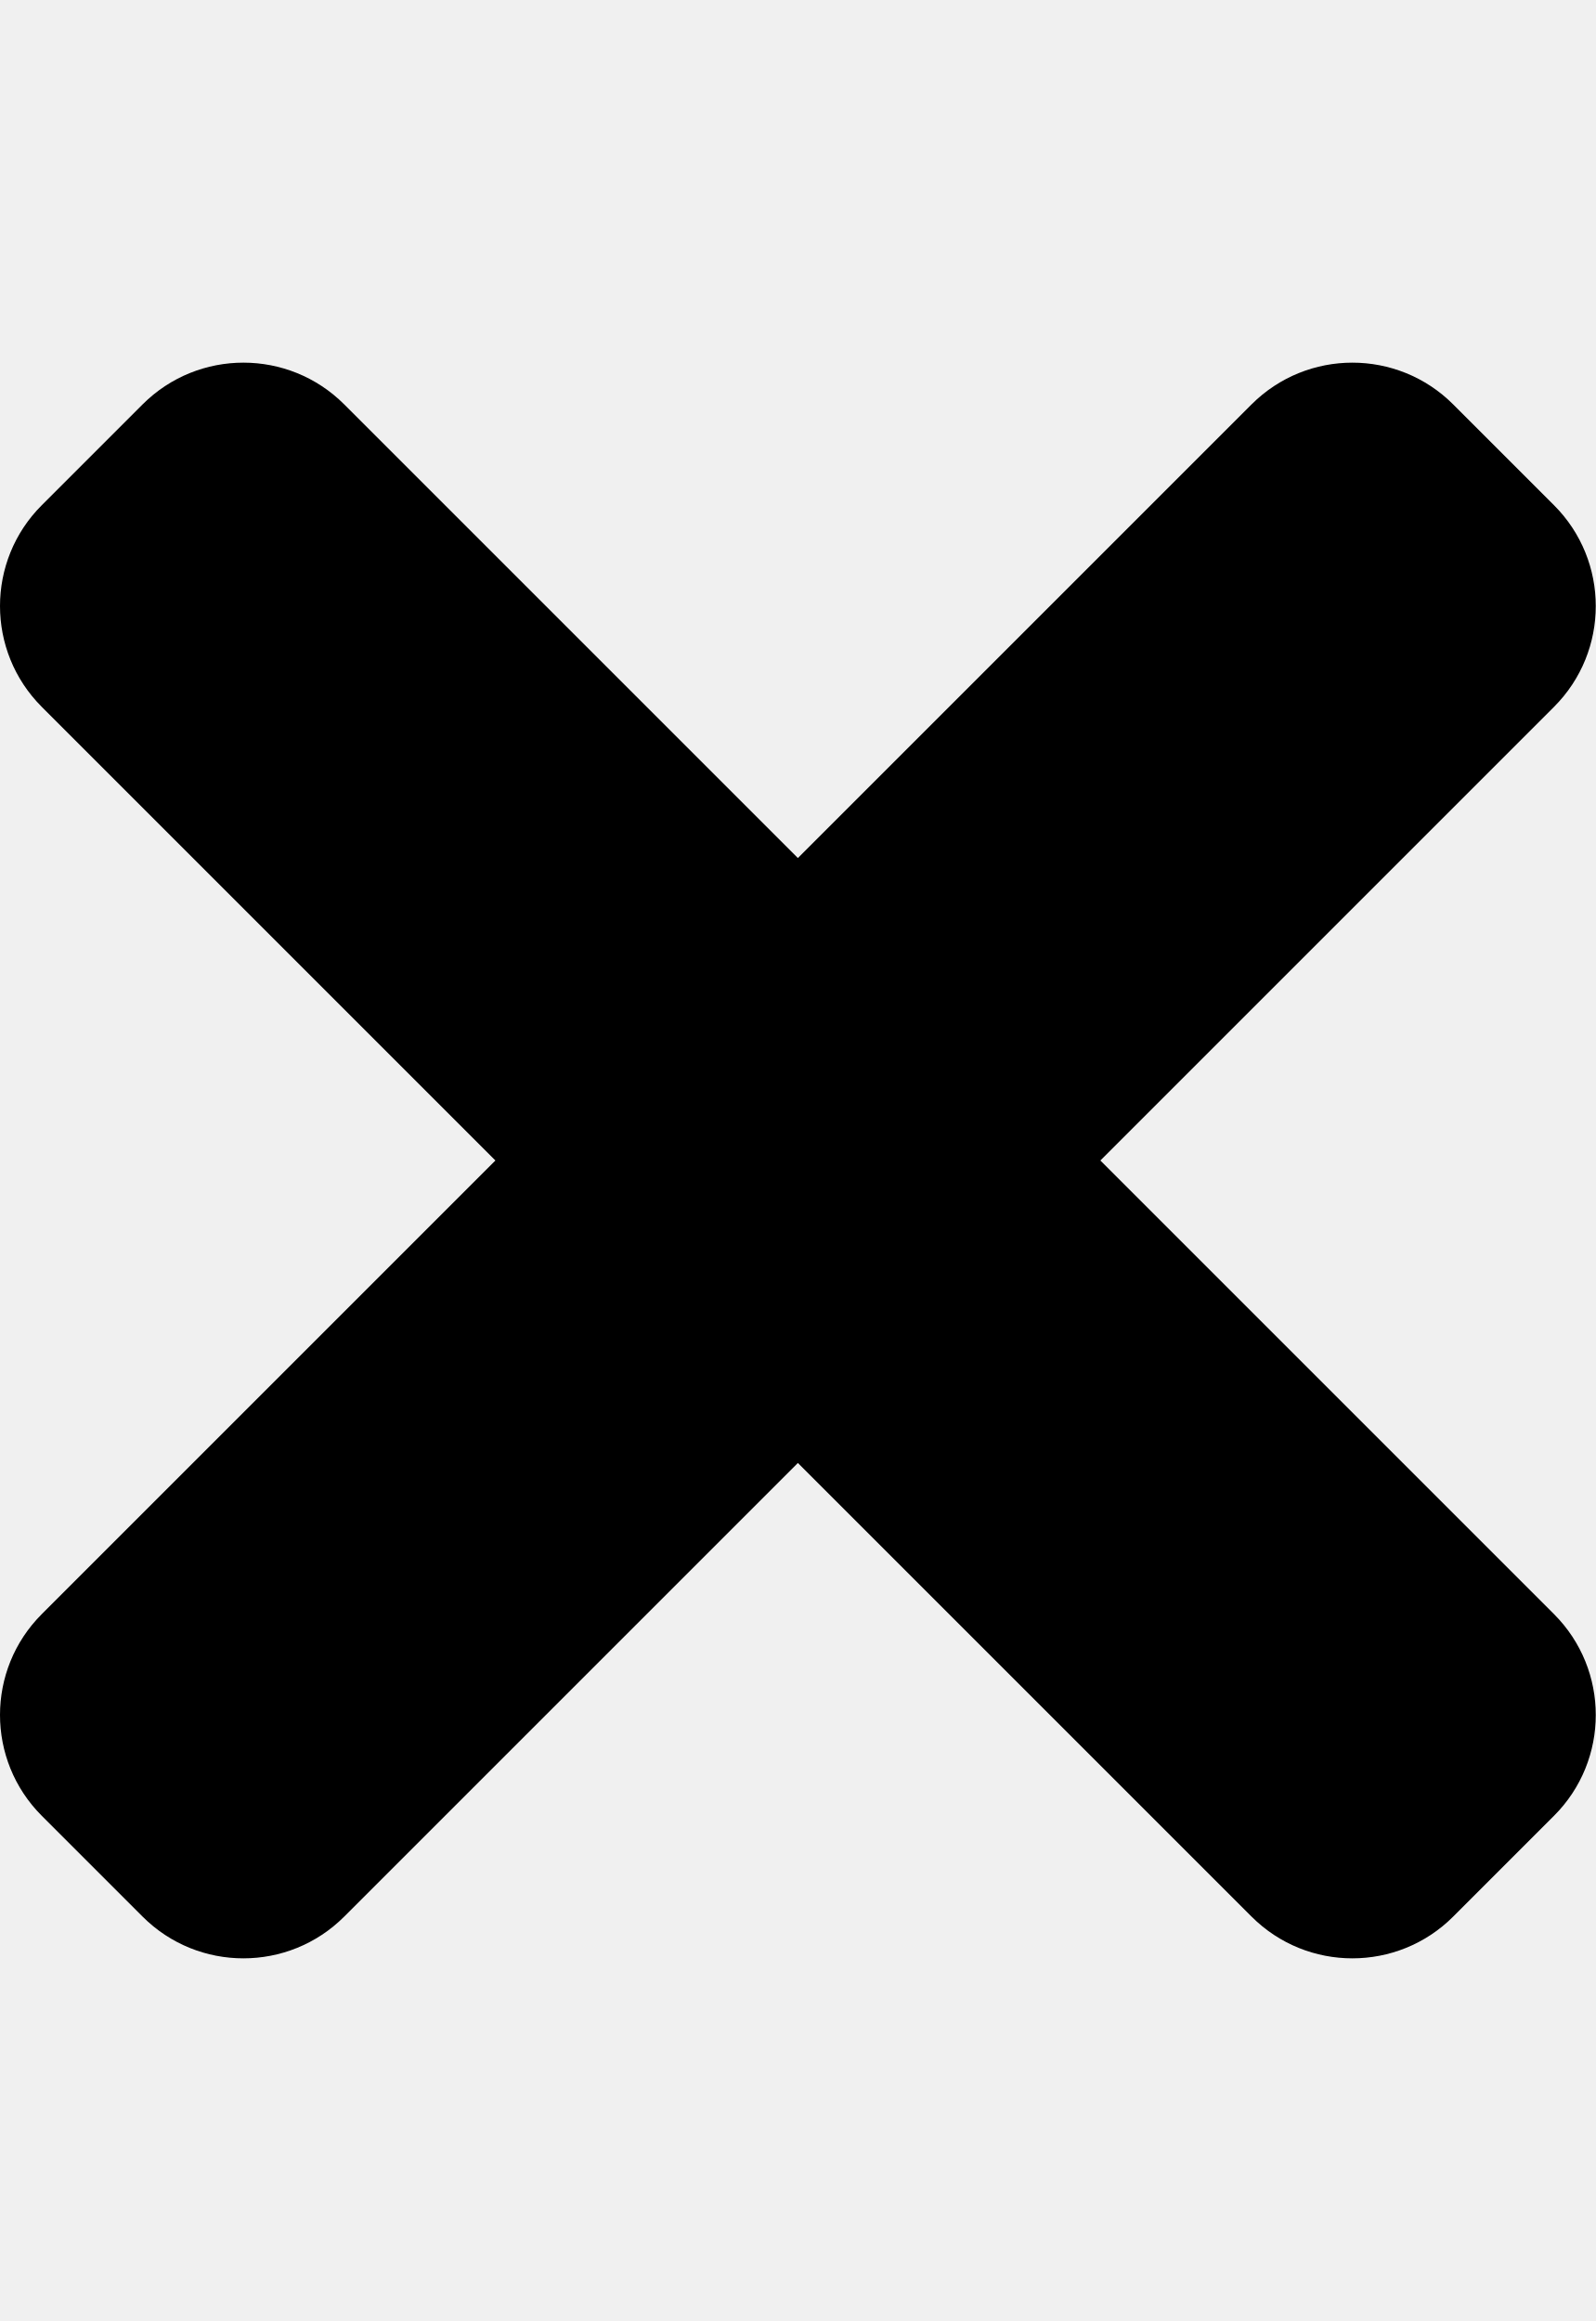
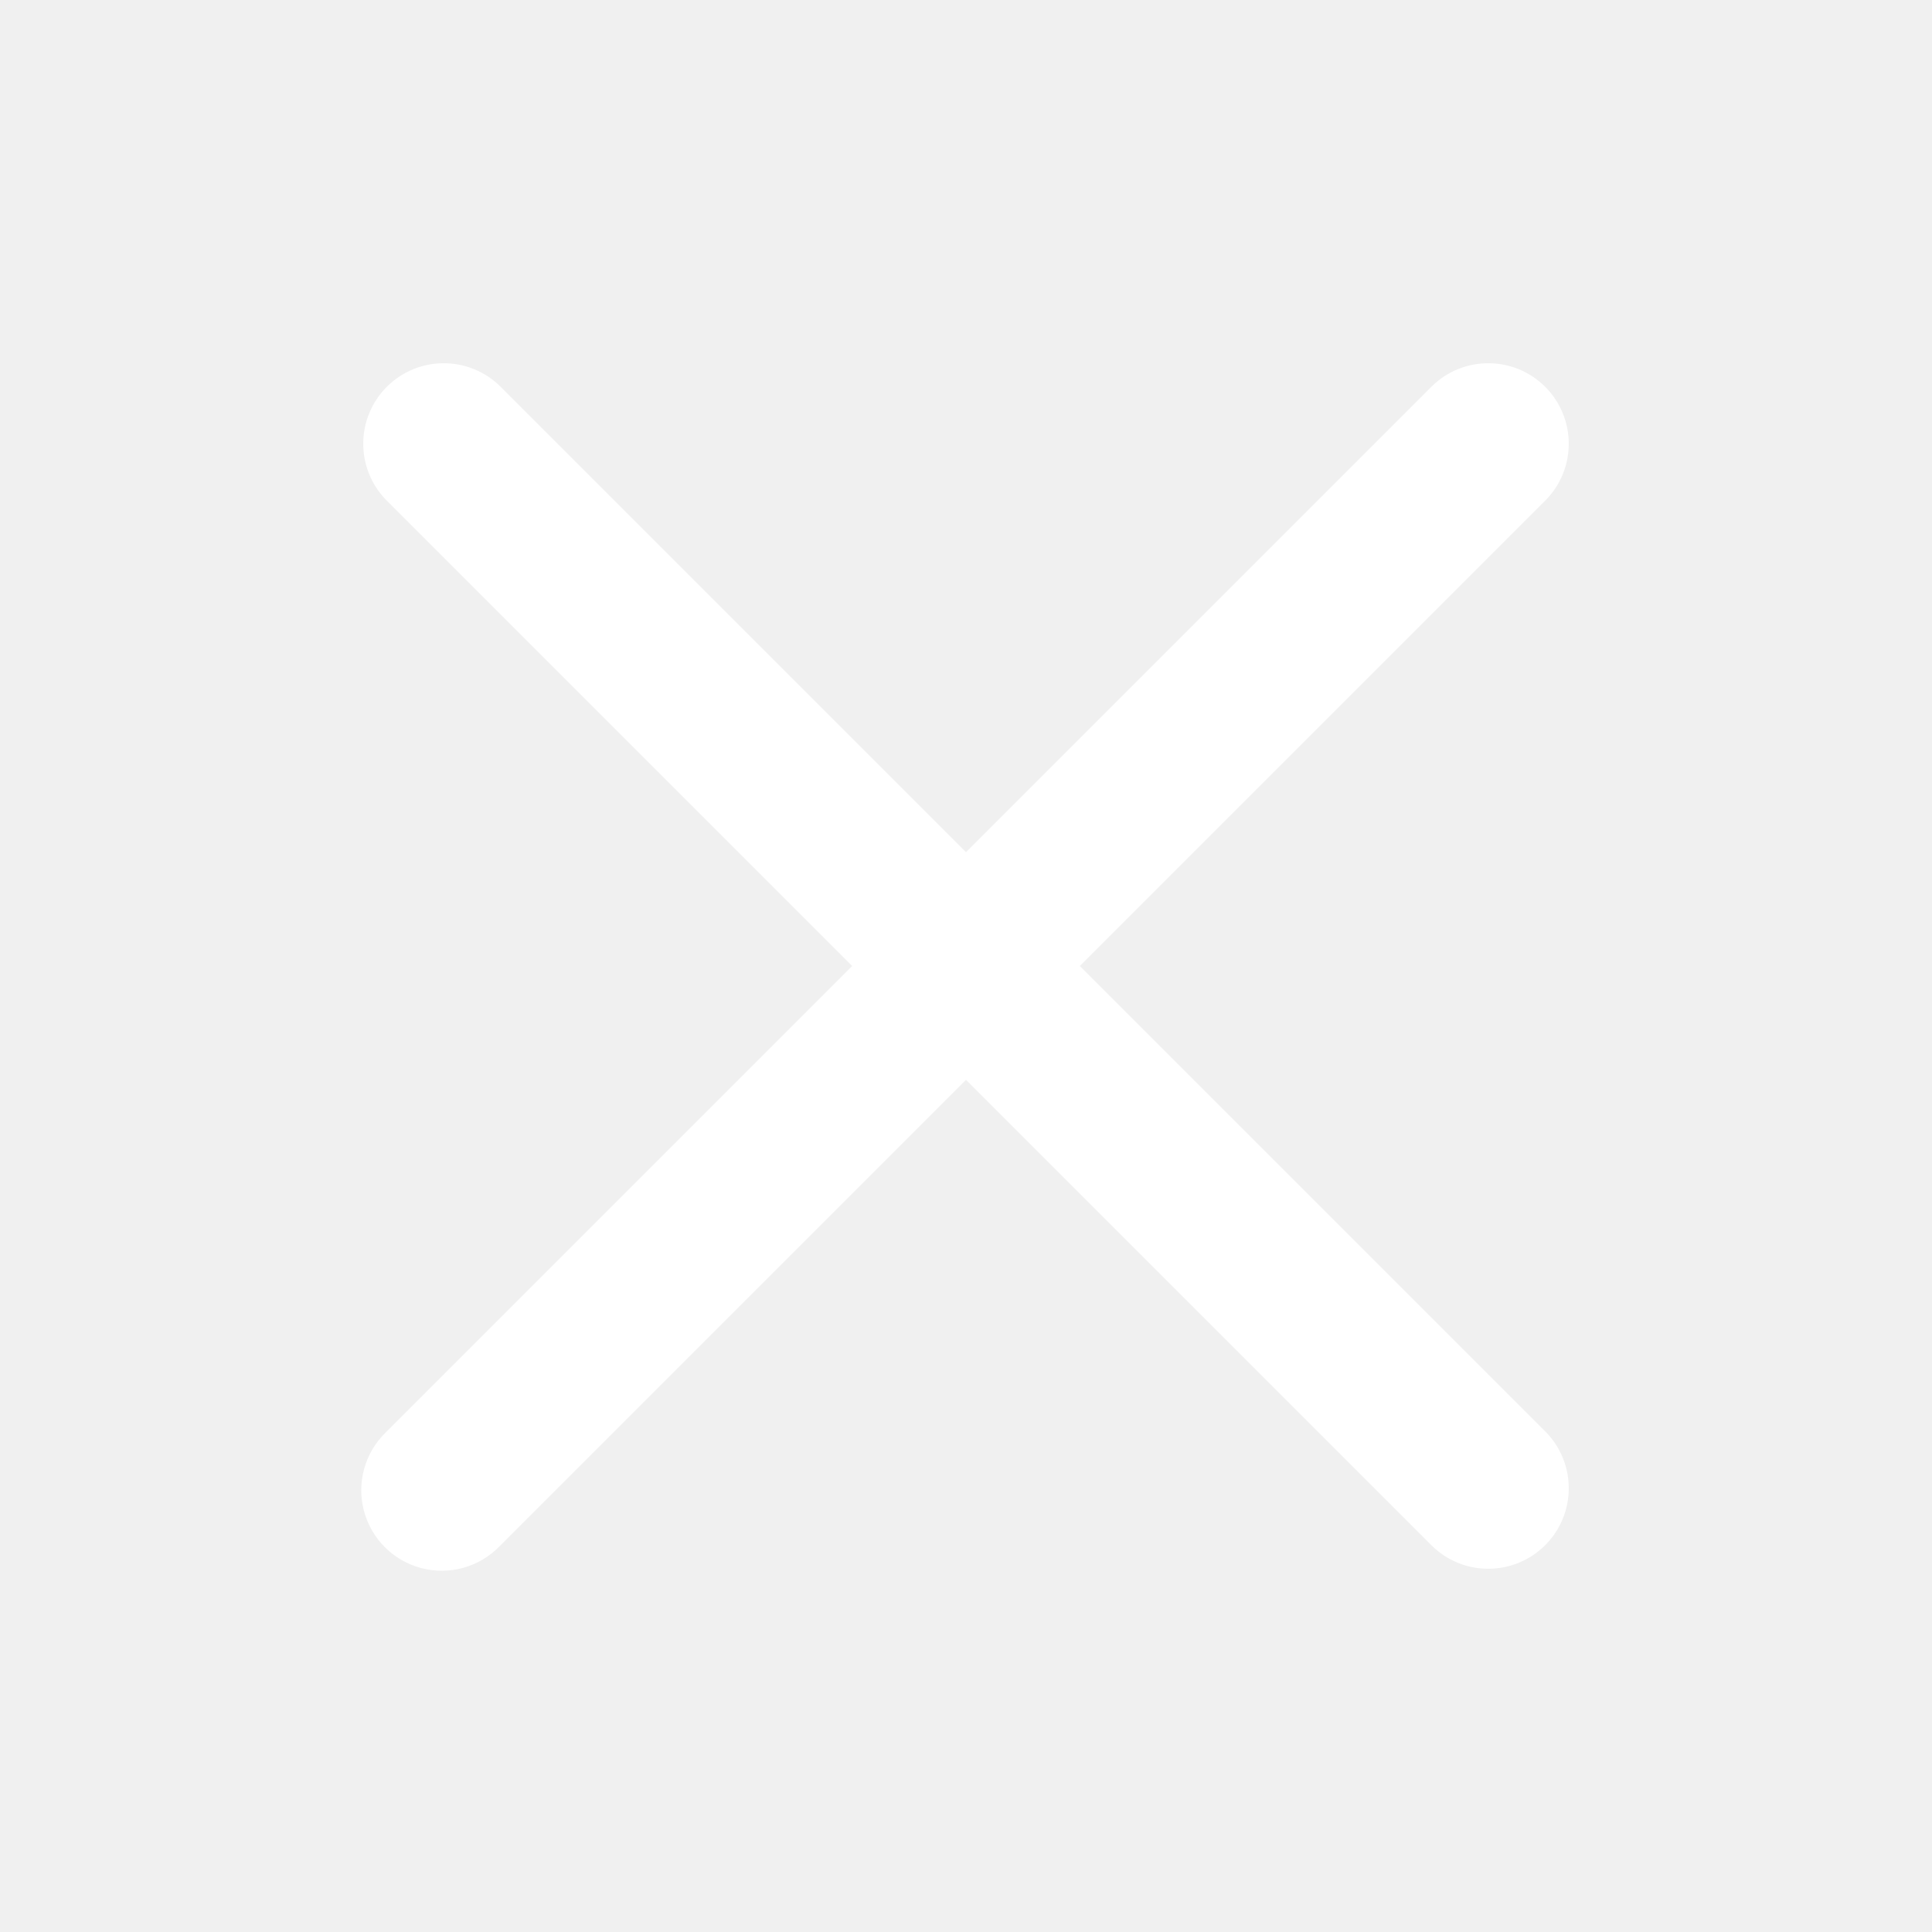
- <svg xmlns="http://www.w3.org/2000/svg" viewBox="0 0 352 512">
-   <path d="M242.72 256l100.07-100.07c12.28-12.28 12.28-32.19 0-44.48l-22.24-22.24c-12.28-12.28-32.19-12.28-44.48 0L176 189.28 75.93 89.21c-12.28-12.28-32.19-12.28-44.48 0L9.21 111.45c-12.28 12.28-12.28 32.19 0 44.48L109.28 256 9.21 356.07c-12.28 12.28-12.28 32.19 0 44.48l22.24 22.24c12.28 12.28 32.2 12.28 44.48 0L176 322.72l100.07 100.07c12.28 12.28 32.2 12.28 44.48 0l22.24-22.24c12.28-12.28 12.28-32.19 0-44.48L242.72 256z" />
+ <svg xmlns="http://www.w3.org/2000/svg" width="800px" height="800px" viewBox="0 0 24 24" fill="none">
+   <path fill-rule="evenodd" clip-rule="evenodd" d="M19.207 6.207a1 1 0 0 0-1.414-1.414L12 10.586 6.207 4.793a1 1 0 0 0-1.414 1.414L10.586 12l-5.793 5.793a1 1 0 1 0 1.414 1.414L12 13.414l5.793 5.793a1 1 0 0 0 1.414-1.414L13.414 12l5.793-5.793z" fill="#fff" />
</svg>
